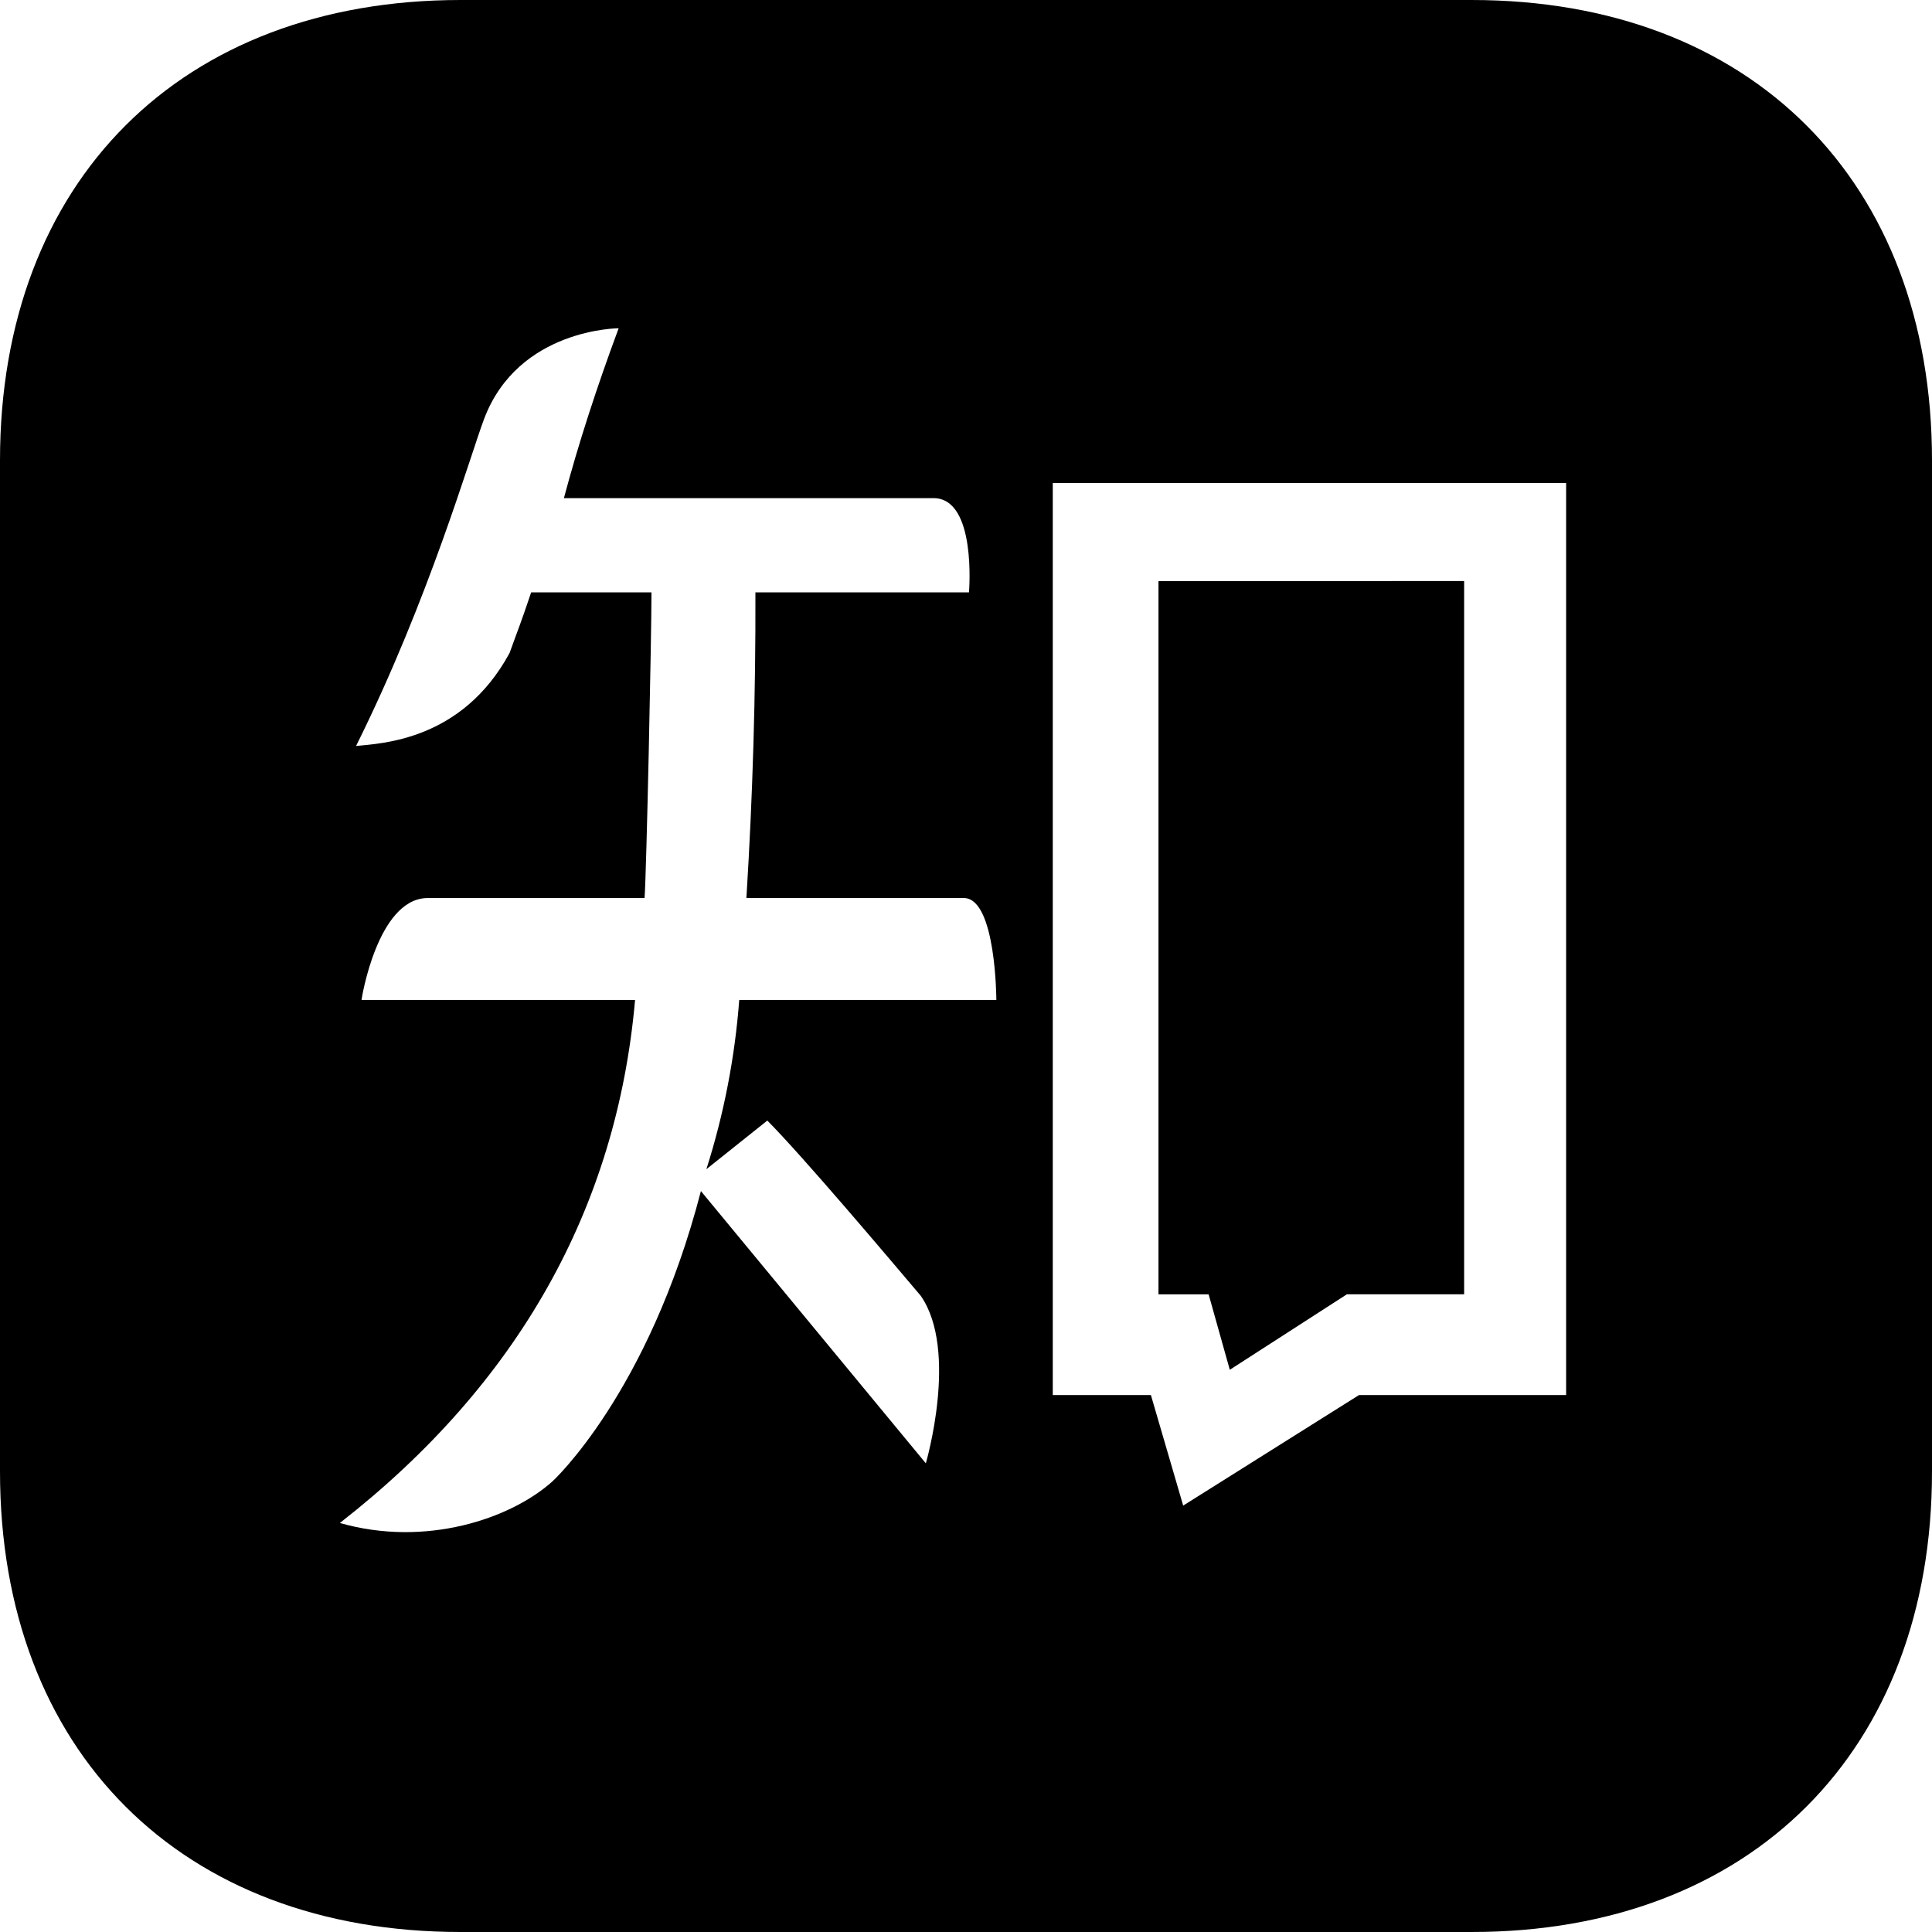
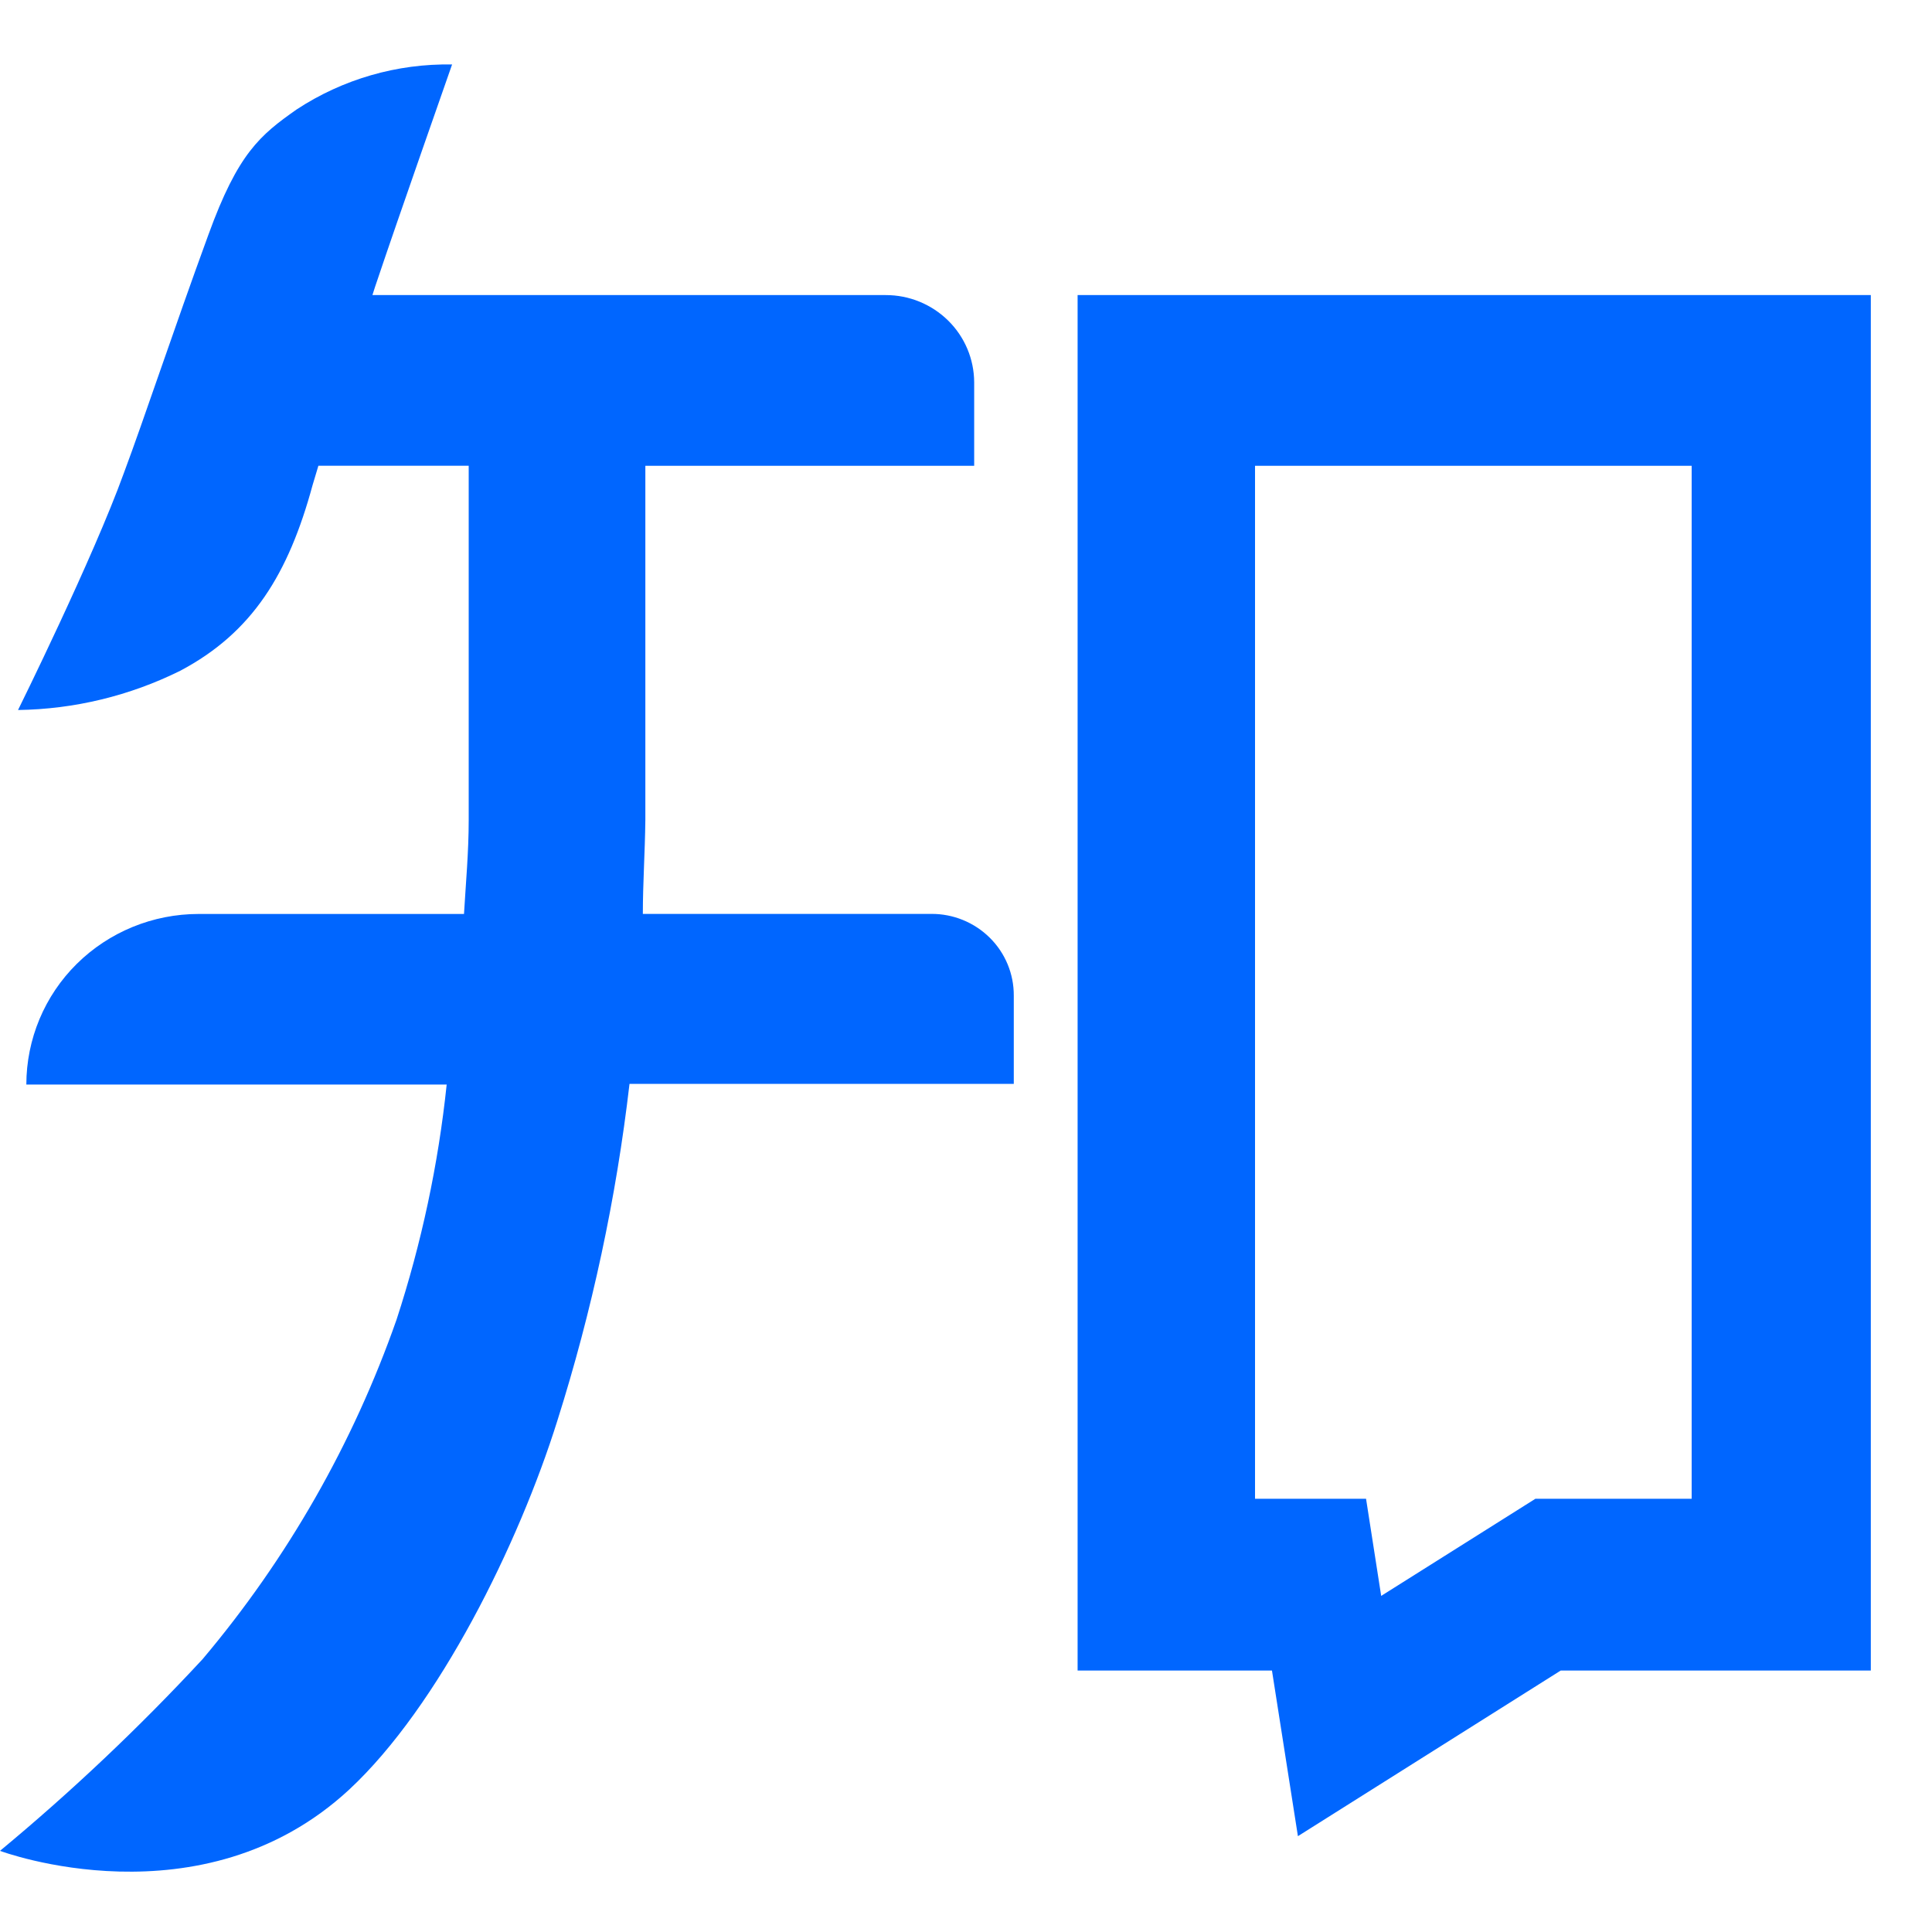
- <svg xmlns="http://www.w3.org/2000/svg" width="24" height="24" viewBox="0 0 24 24" fill="none">
-   <path fill="currentColor" d="M5.721 0C2.251 0 0 2.25 0 5.719V18.28C0 21.751 2.252 24 5.721 24h12.56C21.751 24 24 21.75 24 18.281V5.72C24 2.249 21.75 0 18.281 0zm1.964 4.078c-.271.73-.5 1.434-.68 2.11h4.587c.545-.006.445 1.168.445 1.171H9.384a58.104 58.104 0 0 1-.112 3.797h2.712c.388.023.393 1.251.393 1.266H9.183a9.223 9.223 0 0 1-.408 2.102l.757-.604c.452.456 1.512 1.712 1.906 2.177.473.681.063 2.081.063 2.081l-2.794-3.382c-.653 2.518-1.845 3.607-1.845 3.607-.523.468-1.58.82-2.64.516 2.218-1.73 3.44-3.917 3.667-6.497H4.491c0-.015.197-1.243.806-1.266h2.71c.024-.32.086-3.254.086-3.797H6.598c-.136.406-.158.447-.268.753-.594 1.095-1.603 1.122-1.907 1.155.906-1.821 1.416-3.6 1.591-4.064.425-1.124 1.671-1.125 1.671-1.125zM13.078 6h6.377v11.33h-2.573l-2.184 1.373-.401-1.373h-1.219zm1.313 1.219v8.86h.623l.263.937 1.455-.938h1.456v-8.86z" />
+ <svg xmlns="http://www.w3.org/2000/svg" width="24" height="24" viewBox="0 0 30 30" fill="none">
+   <path fill="#0066ff" d="M29.05 4.582H16.733V25.94h3.018l.403 2.572 4.081-2.572h4.815V4.582zm-5.207 18.69l-2.396 1.509-.235-1.508h-1.724V7.233h6.78v16.04h-2.425zM14.46 14.191H9.982c0-.471.033-.954.039-1.458v-5.5h5.106V5.935a1.352 1.352 0 0 0-.404-.957 1.378 1.378 0 0 0-.968-.396H5.783c.028-.088.056-.177.084-.255.274-.82 1.153-3.326 1.153-3.326a4.262 4.262 0 0 0-2.413.698c-.57.4-.912.682-1.371 1.946-.532 1.453-.997 2.856-1.31 3.693C1.444 8.674.28 11.025.28 11.025a5.85 5.85 0 0 0 2.52-.61c1.119-.593 1.679-1.502 2.054-2.883l.09-.3h2.334v5.5c0 .5-.045.982-.073 1.46h-4.12c-.71 0-1.39.278-1.893.775a2.638 2.638 0 0 0-.783 1.874h6.527a17.717 17.717 0 0 1-.778 3.649 16.796 16.796 0 0 1-3.012 5.273A33.104 33.104 0 0 1 0 28.74s3.13 1.175 5.425-.954c1.388-1.292 2.631-3.814 3.23-5.727a28.09 28.09 0 0 0 1.12-5.229h5.967v-1.37a1.254 1.254 0 0 0-.373-.899 1.279 1.279 0 0 0-.909-.37z" />
</svg>
